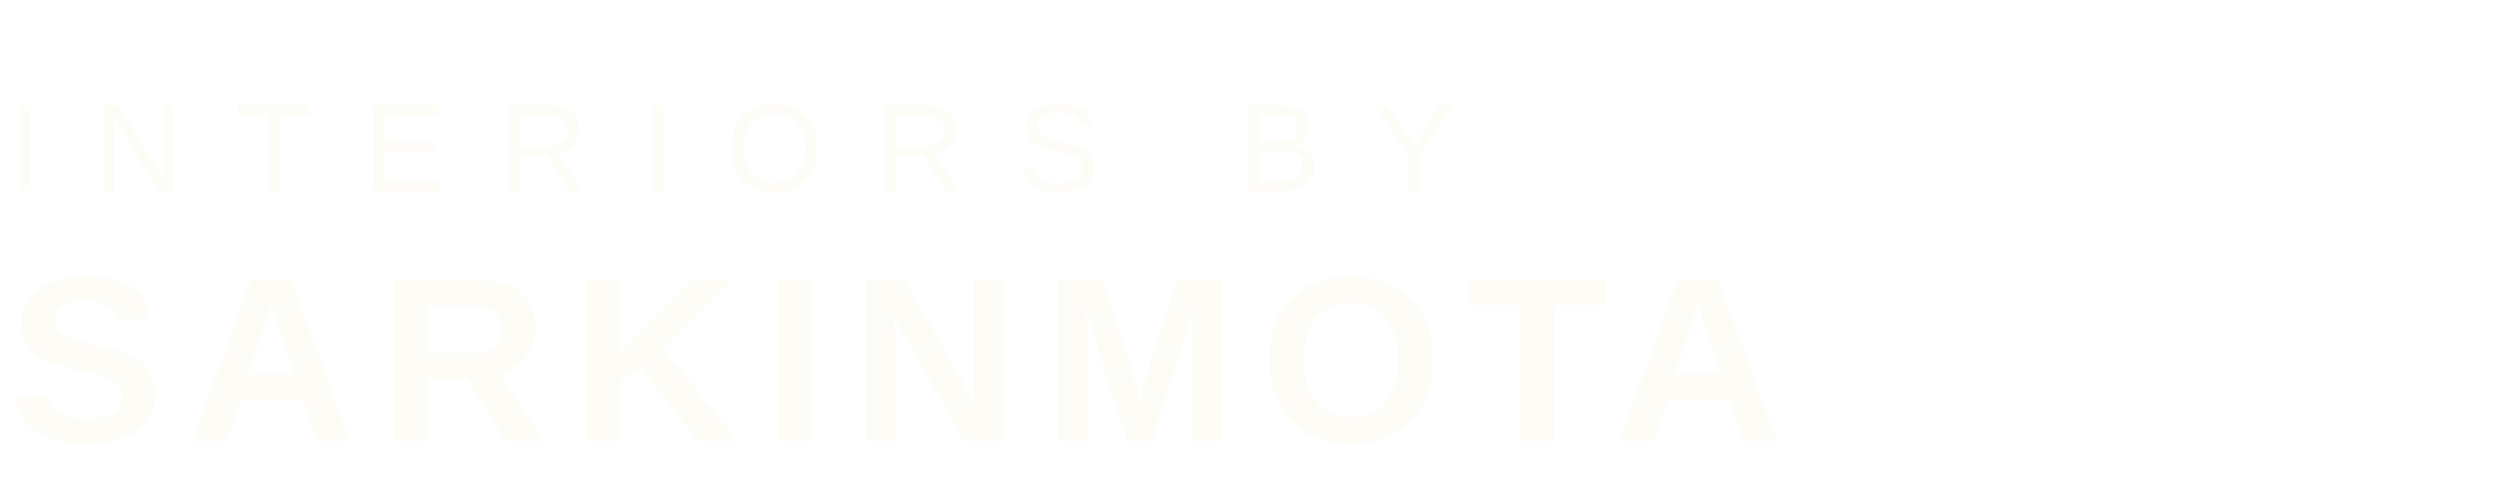
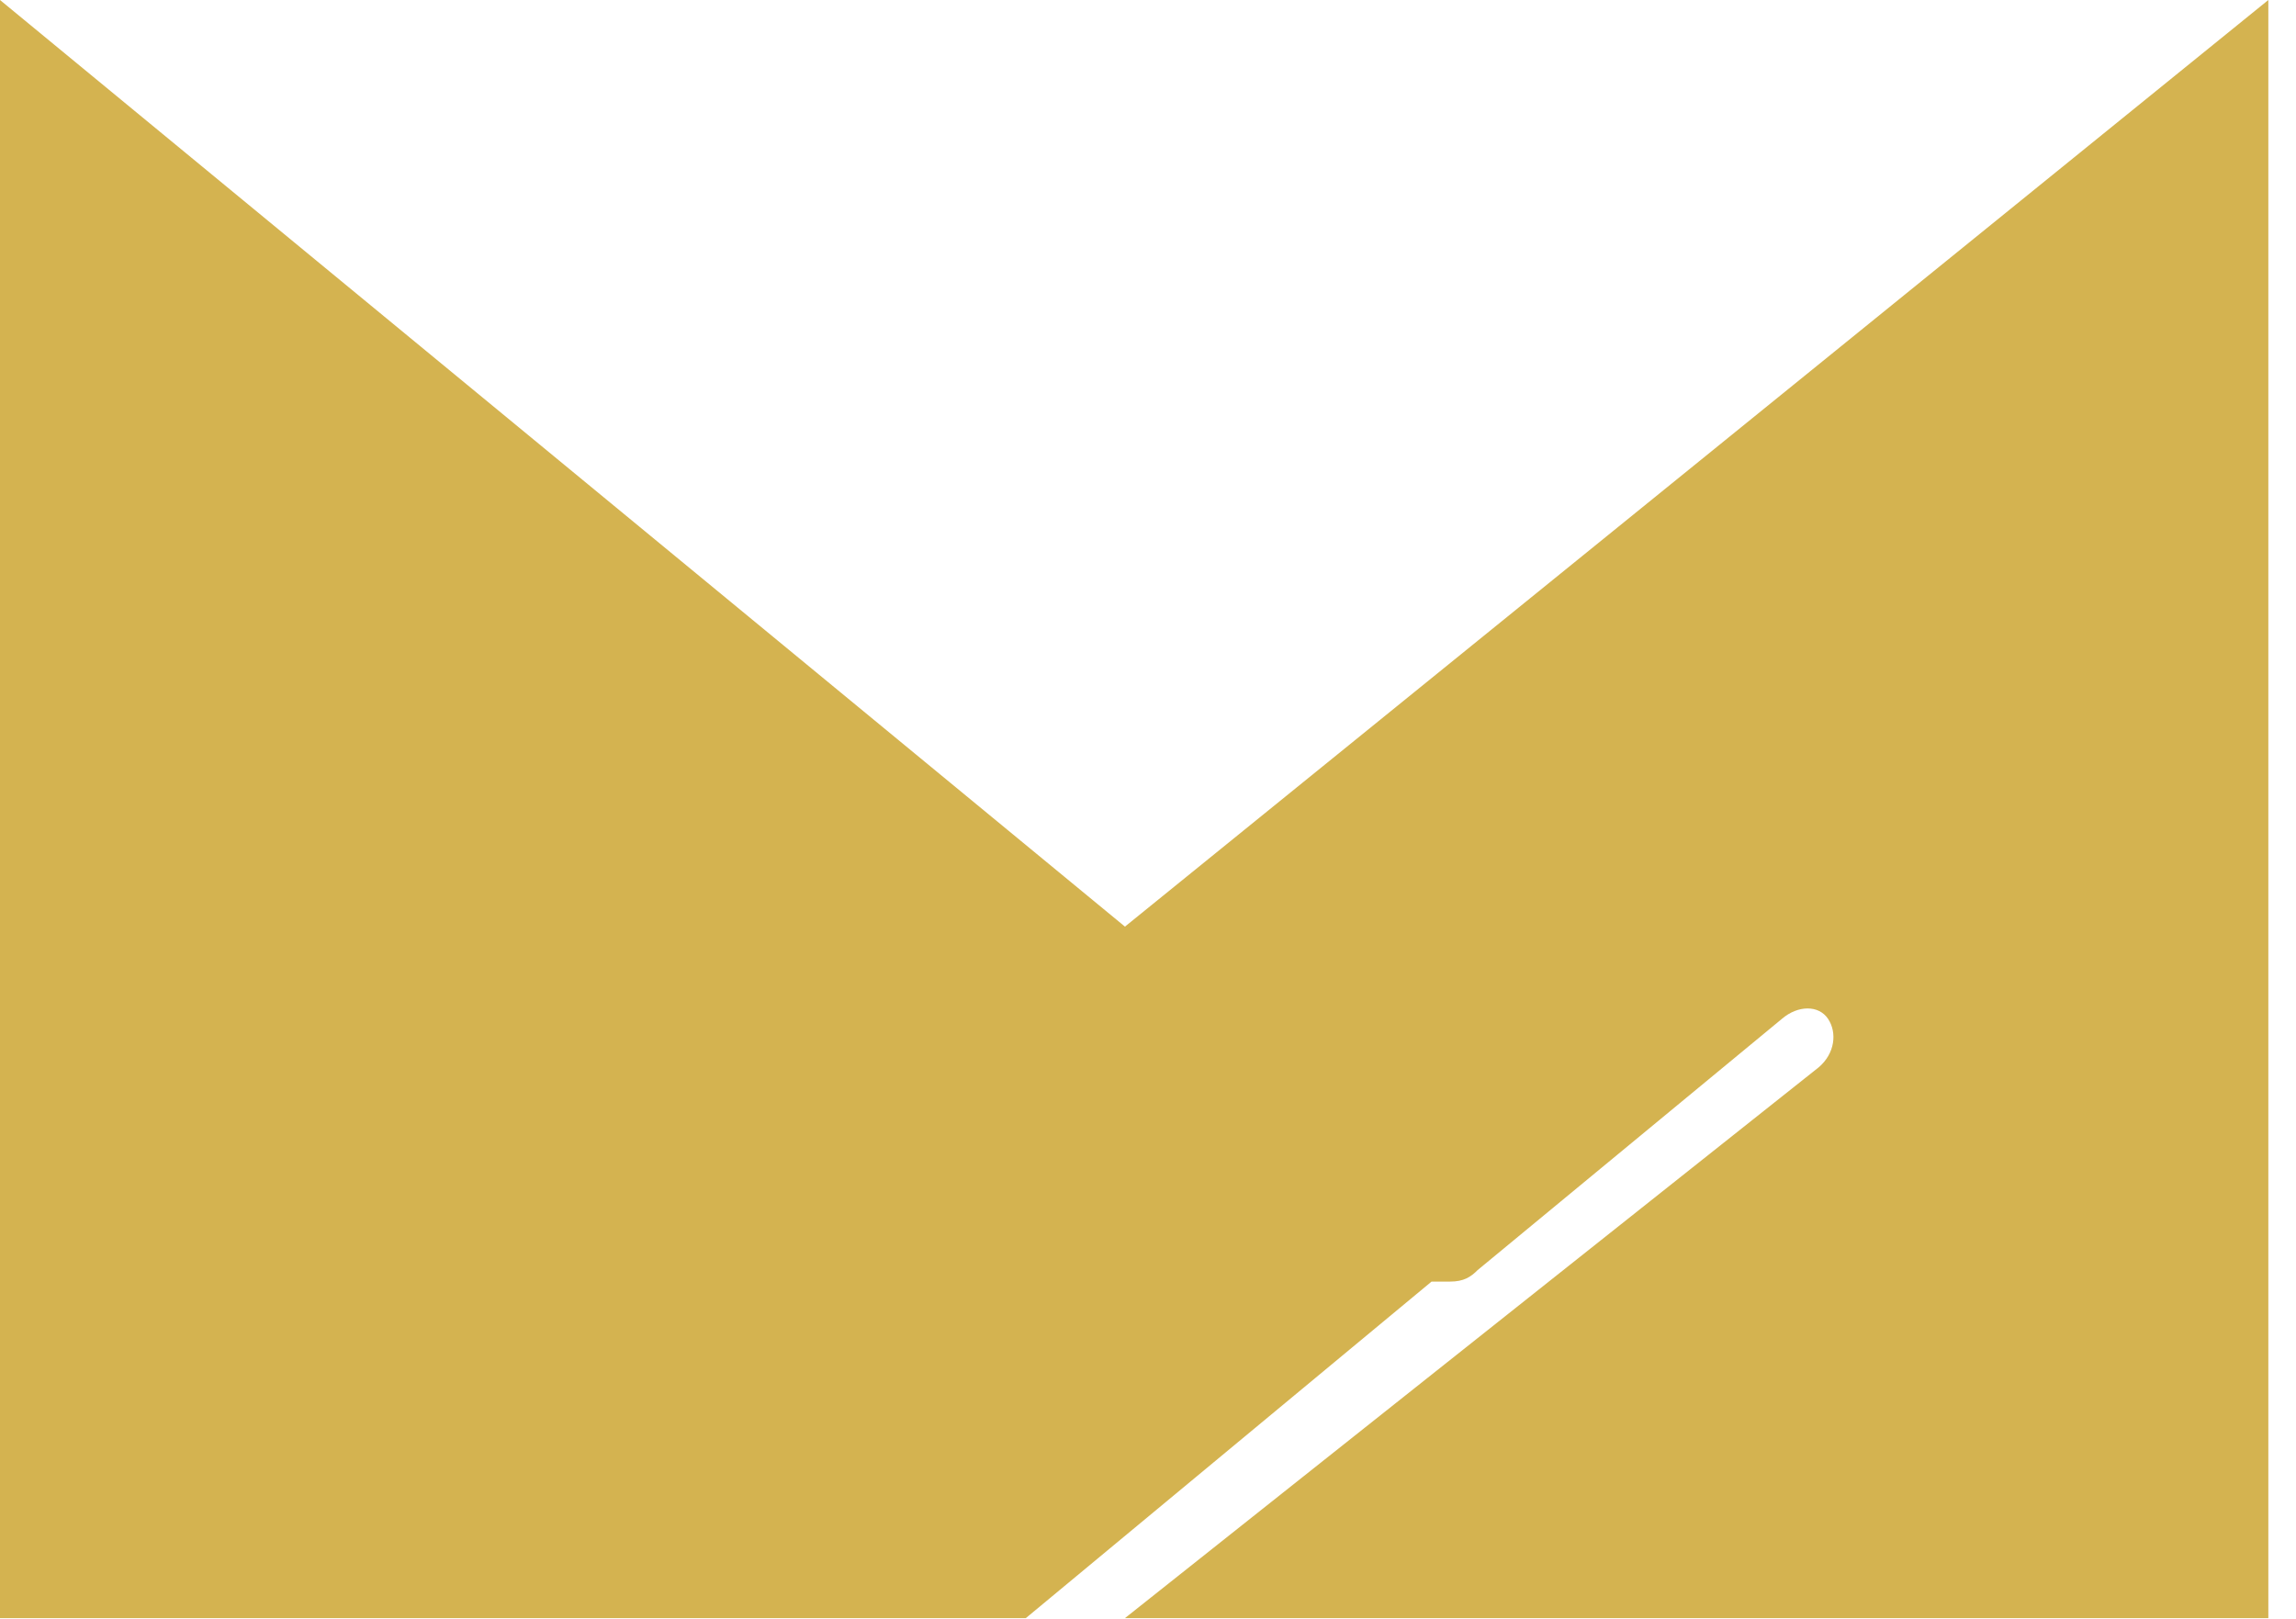
- <svg xmlns="http://www.w3.org/2000/svg" width="340" height="68" viewBox="0 0 340 68" fill="none">
-   <text x="1" y="26" font-family="'Arial','Helvetica Neue',Helvetica,sans-serif" font-size="17" font-weight="300" letter-spacing="7" fill="#FEFCF6">INTERIORS BY</text>
-   <text x="1" y="60" font-family="'Arial','Helvetica Neue',Helvetica,sans-serif" font-size="32" font-weight="600" letter-spacing="3" fill="#FEFCF6">SARKINMOTA</text>
+ <svg xmlns="http://www.w3.org/2000/svg" viewBox="0 0 996 702" width="996" height="702" role="img" aria-label="Sarkinmota monogram">
+   <path fill="#D4B350" d="M0 0v702h445l176-146h8c6 0 9-2 12-5l132-109c7-6 16-6 20 0s3 15-4 21L488 702h496V0L488 402 0 0Z" />
</svg>
